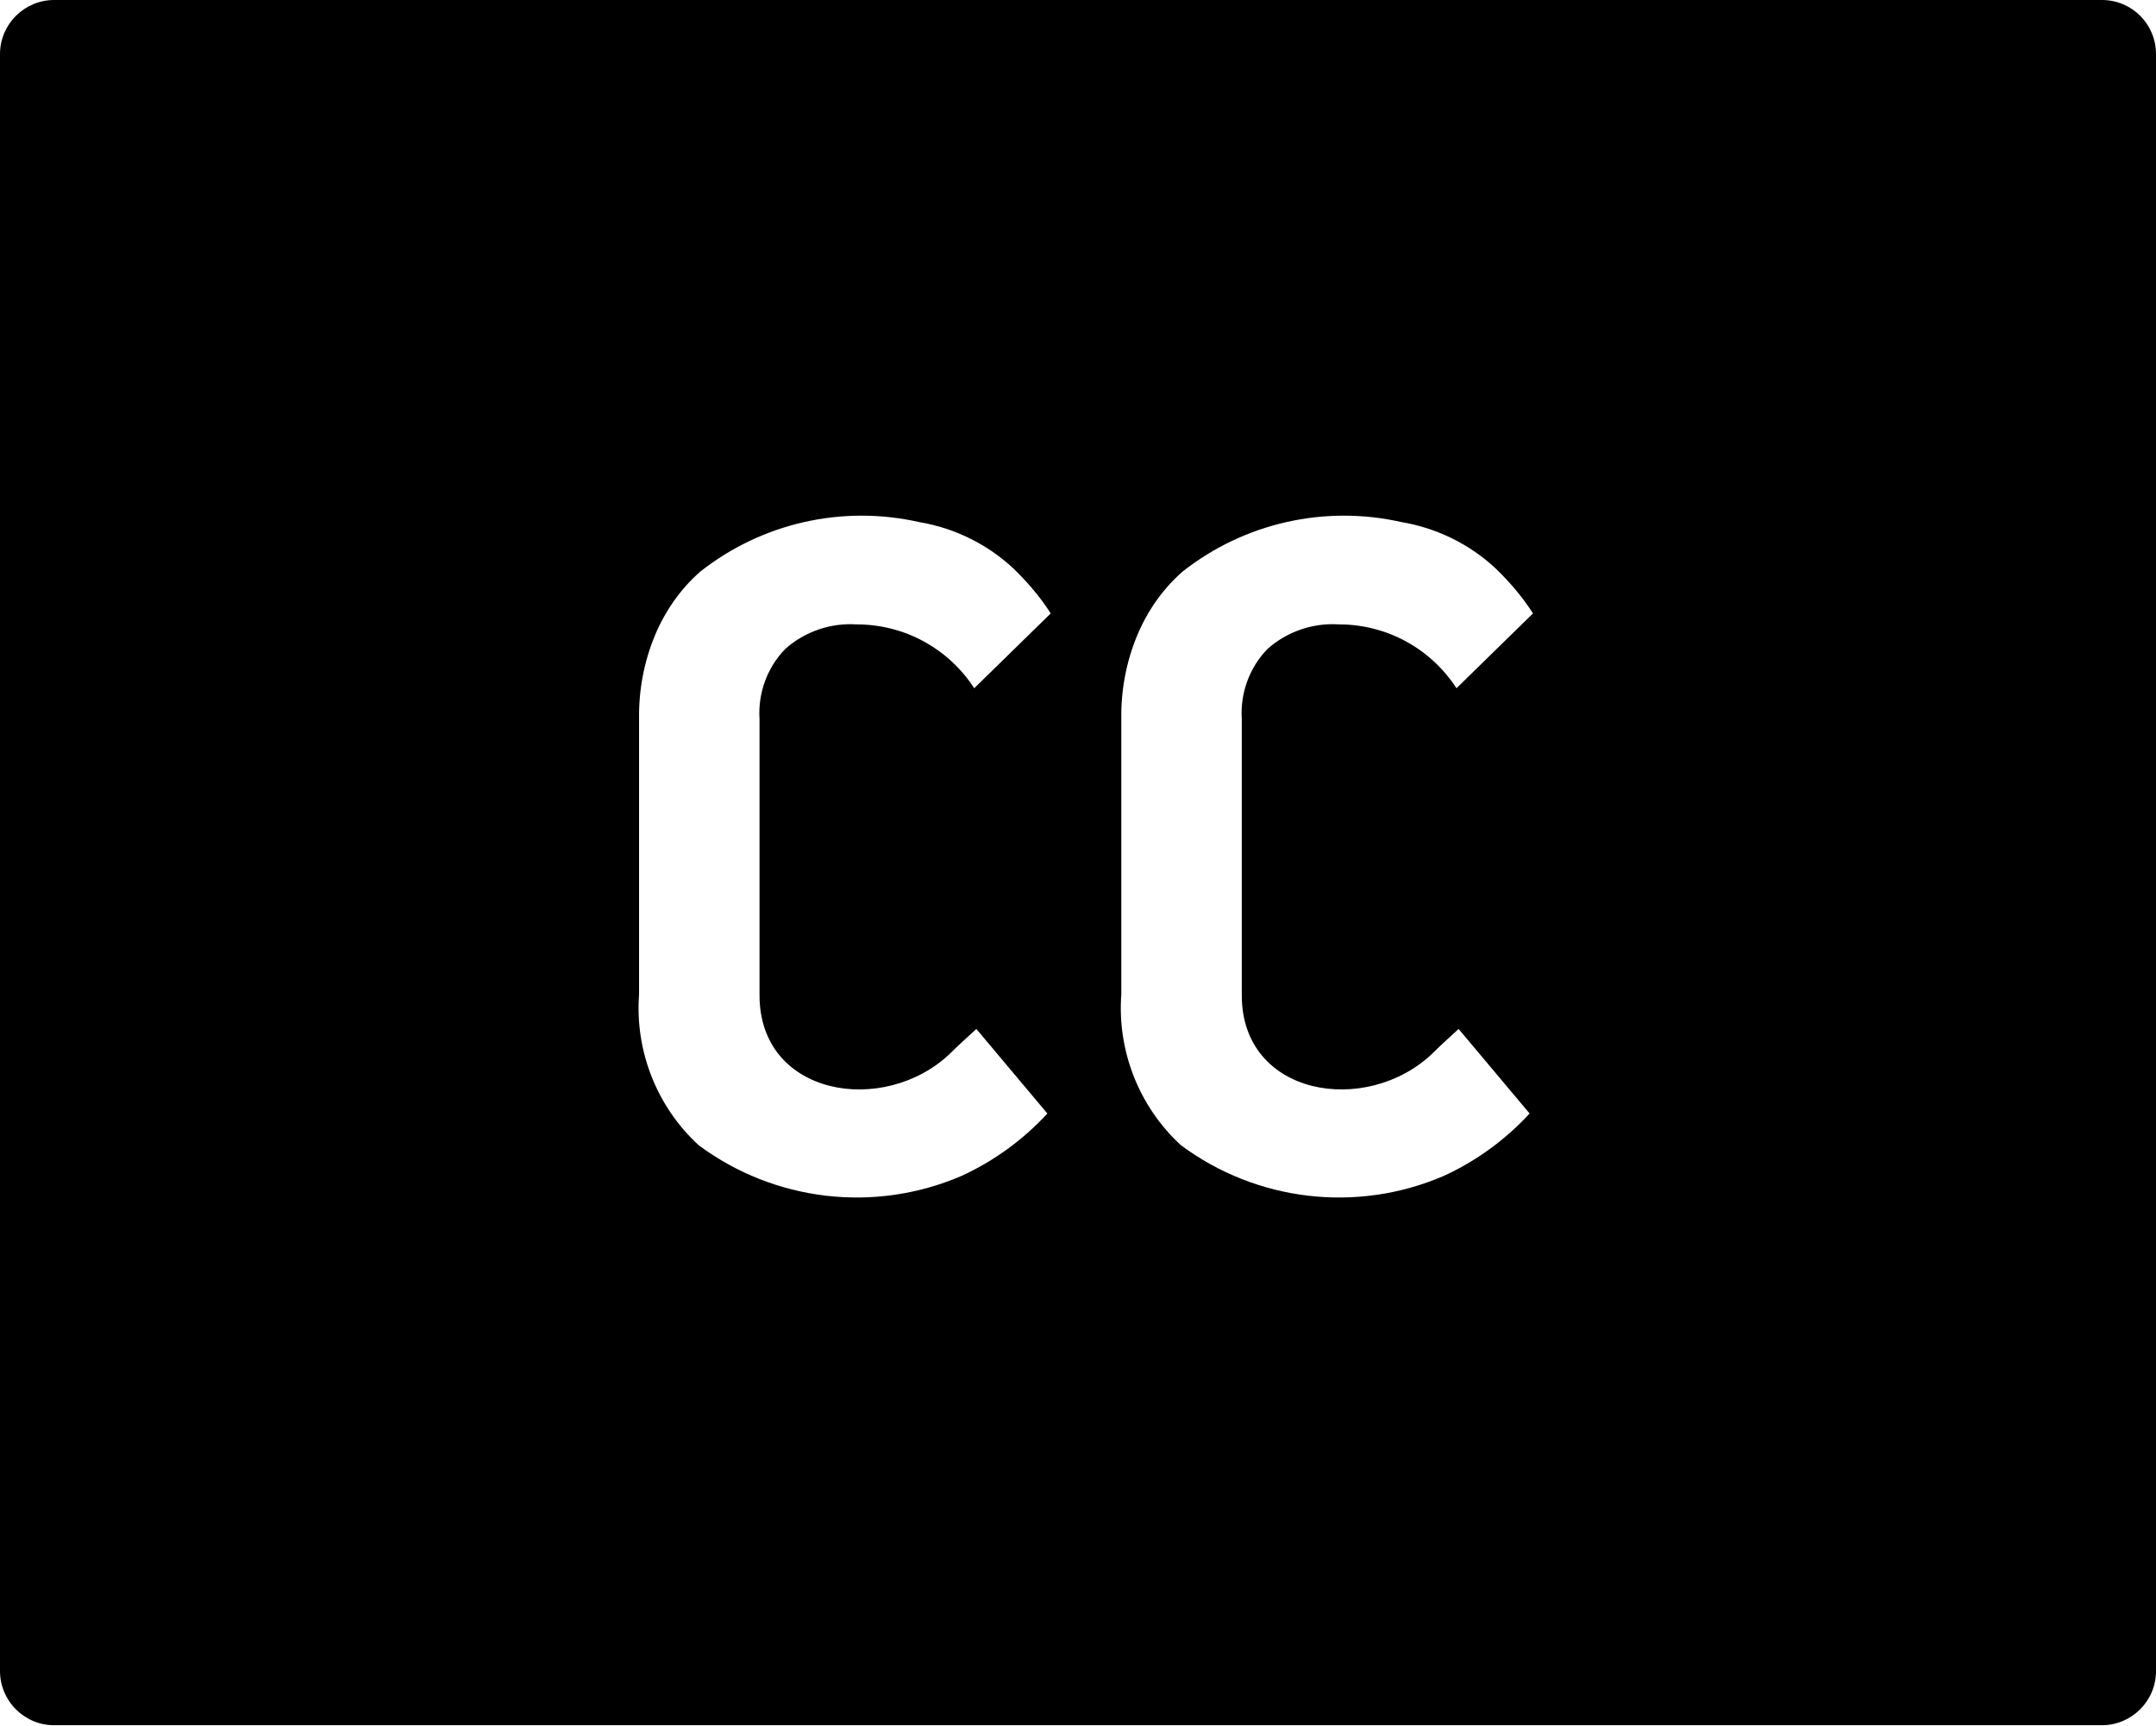
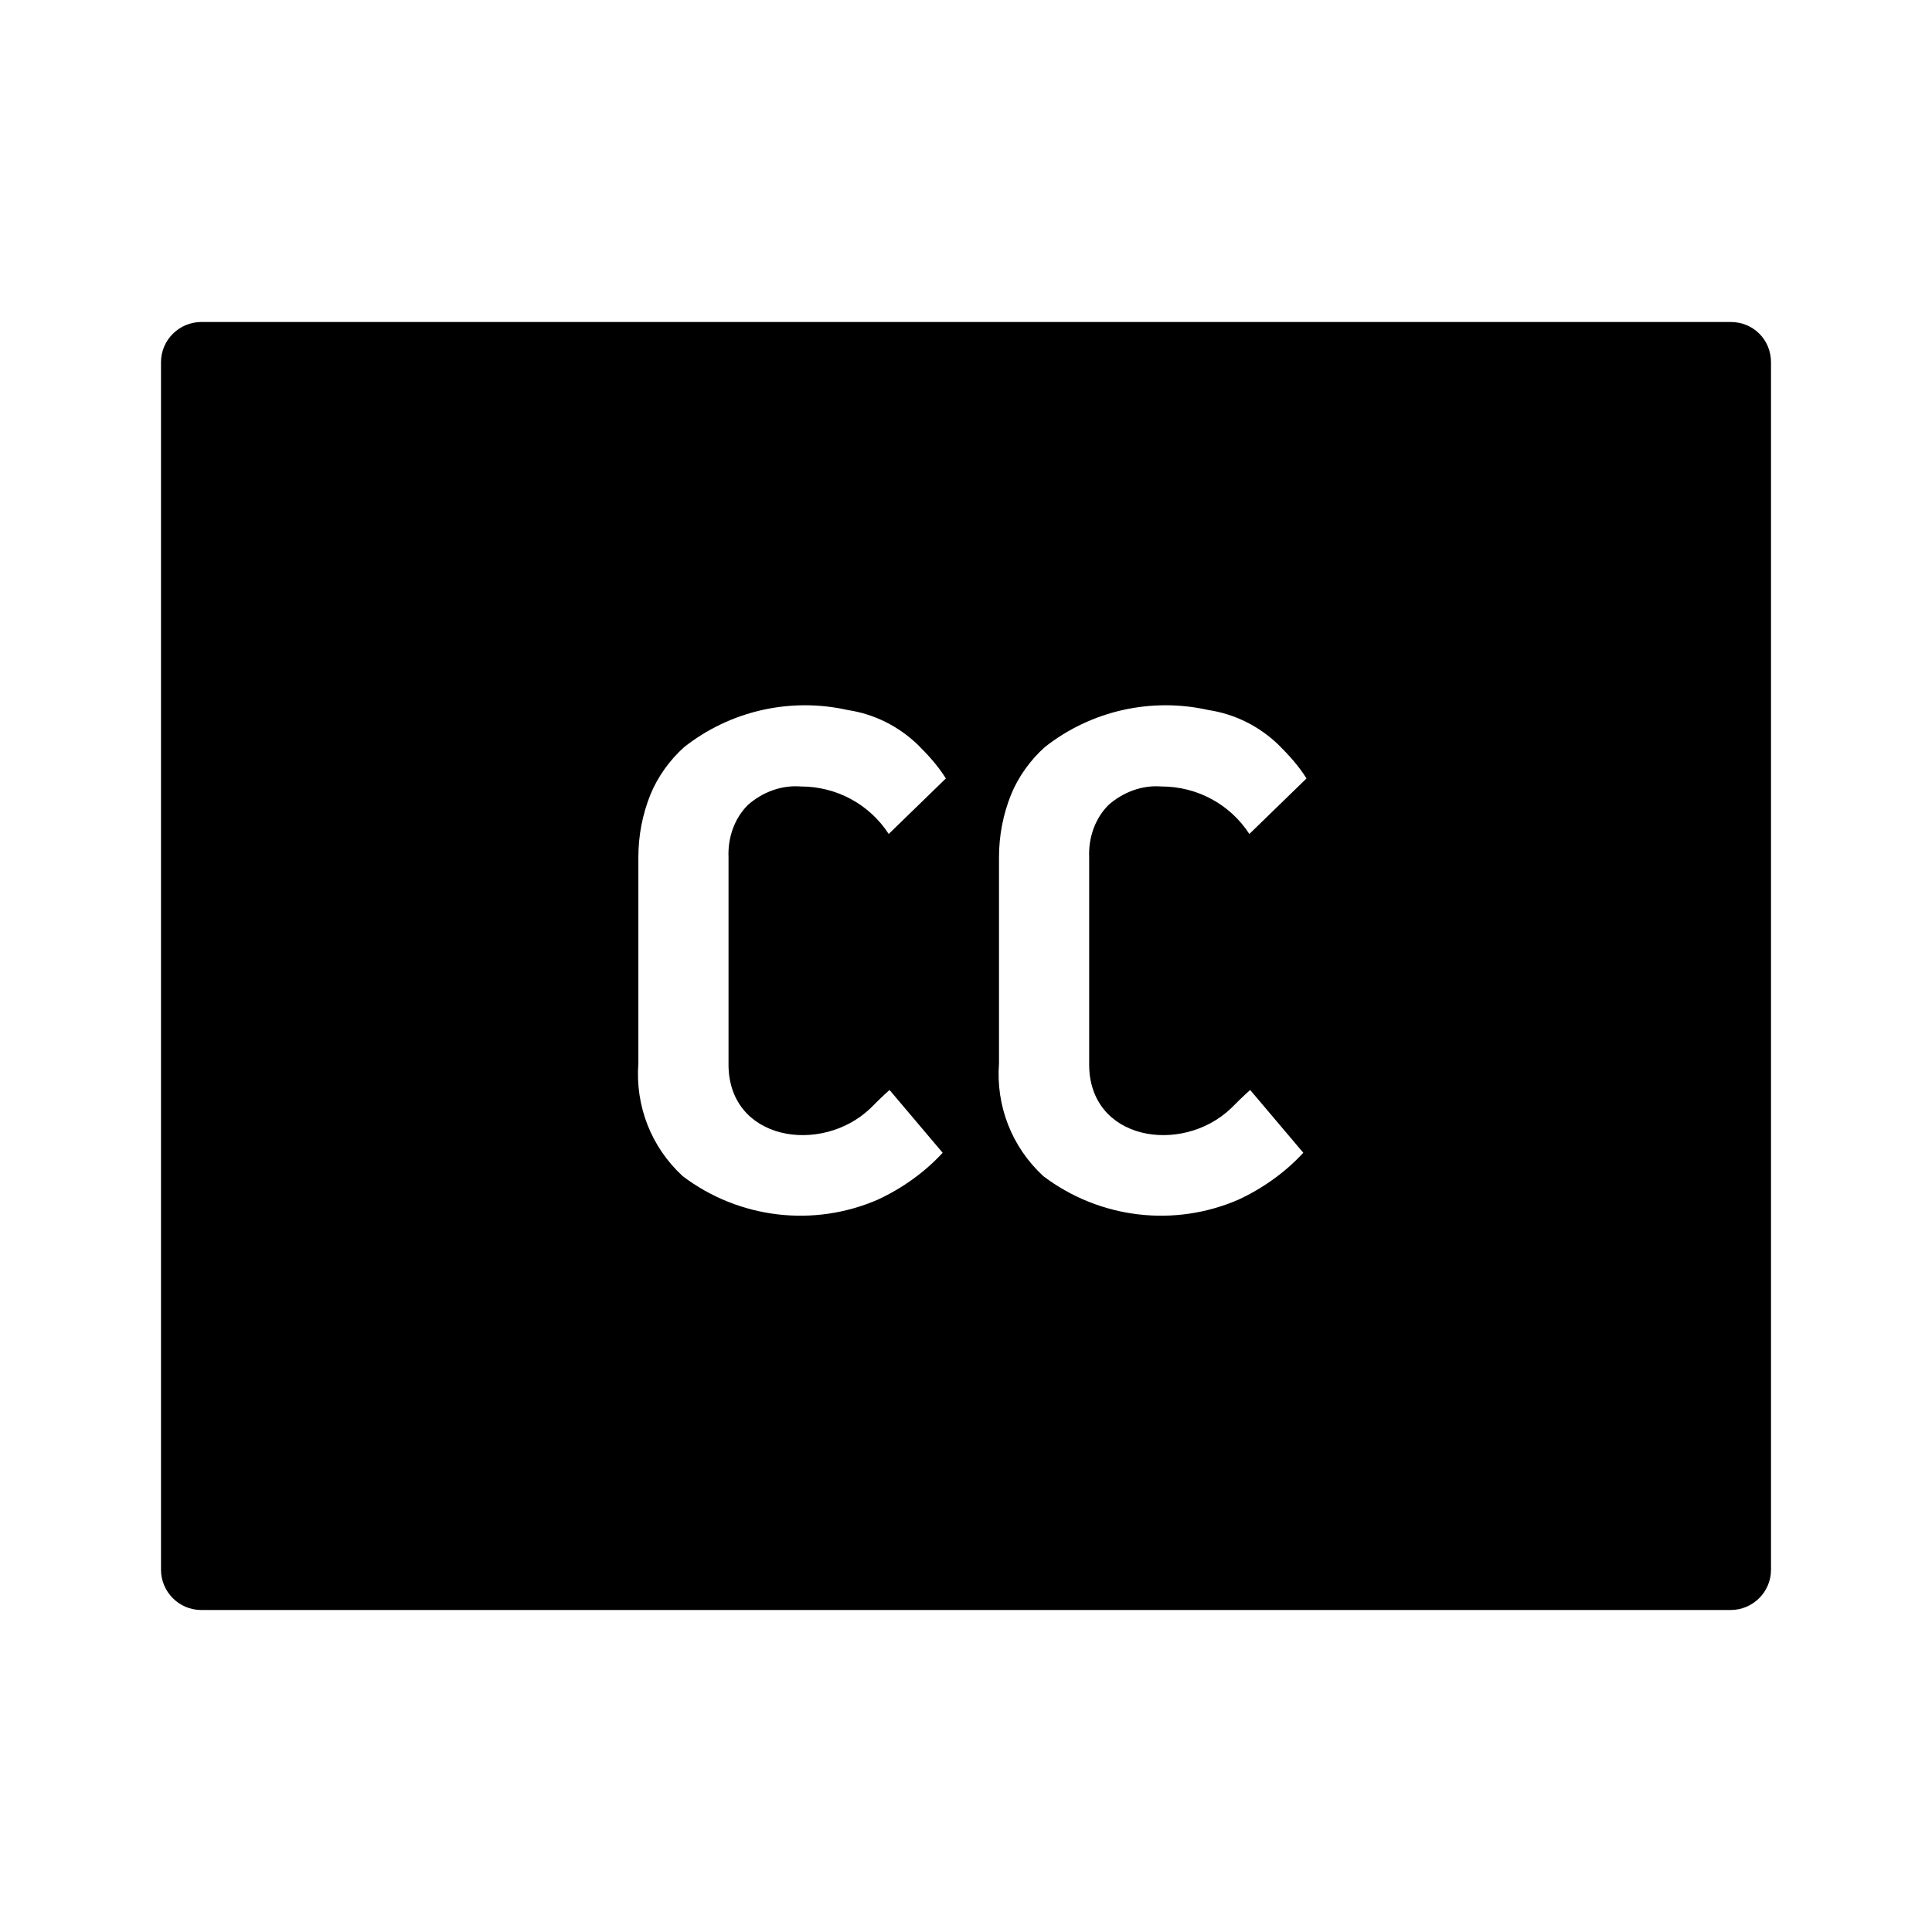
- <svg xmlns="http://www.w3.org/2000/svg" version="1.1" id="Layer_1" x="0px" y="0px" width="510.1px" height="408.1px" viewBox="50.9 192 510.1 408.1" enable-background="new 50.9 192 510.1 408.1" xml:space="preserve">
-   <g transform="translate(980 1292)">
-     <path d="M-431.8-1100h-484.5c-7,0-12.8,5.7-12.8,12.8v382.5c0,7,5.7,12.8,12.8,12.8h484.5c7,0,12.8-5.7,12.8-12.8v-382.5   C-419-1094.3-424.7-1100-431.8-1100z M-704.3-850.8c1.8-1.8,3.9-3.7,6.2-5.8l16.8,20c-5.7,6.2-12.7,11.3-20.4,14.8   c-20.5,8.8-44.2,6-62.1-7.3c-9.9-9.1-15.1-22.3-14.1-35.7V-930c-0.1-6.8,1.2-13.6,3.8-19.8c2.4-5.7,6-10.9,10.7-15   c14.6-11.5,33.6-15.8,51.8-11.7c8.3,1.4,16.1,5.2,22.3,11c3.3,3.2,6.3,6.7,8.8,10.6l-18.1,17.7c-6.1-9.4-16.5-15.1-27.8-15.1   c-6.2-0.4-12.3,1.7-16.9,5.8c-4.3,4.4-6.5,10.5-6.1,16.6v65.2C-749.5-840.6-719.9-835.9-704.3-850.8z M-590.2-850.8   c1.8-1.8,3.9-3.7,6.2-5.8l16.8,20c-5.7,6.2-12.7,11.3-20.4,14.8c-20.5,8.8-44.2,6-62.1-7.3c-9.9-9.1-15.1-22.3-14.1-35.7V-930   c-0.1-6.8,1.2-13.6,3.8-19.8c2.4-5.7,6-10.9,10.7-15c14.6-11.5,33.6-15.8,51.8-11.7c8.3,1.4,16.1,5.2,22.3,11   c3.3,3.2,6.3,6.7,8.8,10.6l-18.1,17.7c-6.1-9.4-16.5-15.1-27.8-15.1c-6.2-0.4-12.3,1.7-16.9,5.8c-4.3,4.4-6.5,10.5-6.1,16.6v65.2   C-635.4-840.6-605.8-835.9-590.2-850.8z" />
-   </g>
+ <svg xmlns="http://www.w3.org/2000/svg" viewBox="0 0 240 240">
+   <path d="M215,40H25c-2.7,0-5,2.2-5,5v150c0,2.7,2.2,5,5,5h190c2.7,0,5-2.2,5-5V45C220,42.2,217.8,40,215,40z M108.1,137.7c0.7-0.7,1.5-1.5,2.4-2.3l6.6,7.8c-2.2,2.4-5,4.4-8,5.8c-8,3.5-17.3,2.4-24.3-2.9c-3.9-3.6-5.9-8.7-5.5-14v-25.6c0-2.7,0.5-5.3,1.5-7.8c0.9-2.2,2.4-4.3,4.2-5.9c5.7-4.5,13.2-6.2,20.3-4.6c3.3,0.5,6.3,2,8.7,4.3c1.3,1.3,2.5,2.6,3.5,4.2l-7.1,6.9c-2.4-3.7-6.5-5.9-10.9-5.9c-2.4-0.2-4.8,0.7-6.6,2.3c-1.7,1.7-2.5,4.1-2.4,6.5v25.6C90.4,141.7,102,143.5,108.1,137.7z M152.9,137.7c0.7-0.7,1.5-1.5,2.4-2.3l6.6,7.8c-2.2,2.4-5,4.4-8,5.8c-8,3.5-17.3,2.4-24.3-2.9c-3.9-3.6-5.9-8.7-5.5-14v-25.6c0-2.7,0.5-5.3,1.5-7.8c0.9-2.2,2.4-4.3,4.2-5.9c5.7-4.5,13.2-6.2,20.3-4.6c3.3,0.5,6.3,2,8.7,4.3c1.3,1.3,2.5,2.6,3.5,4.2l-7.1,6.9c-2.4-3.7-6.5-5.9-10.9-5.9c-2.4-0.2-4.8,0.7-6.6,2.3c-1.7,1.7-2.5,4.1-2.4,6.5v25.6C135.2,141.7,146.8,143.5,152.9,137.7z" />
</svg>
